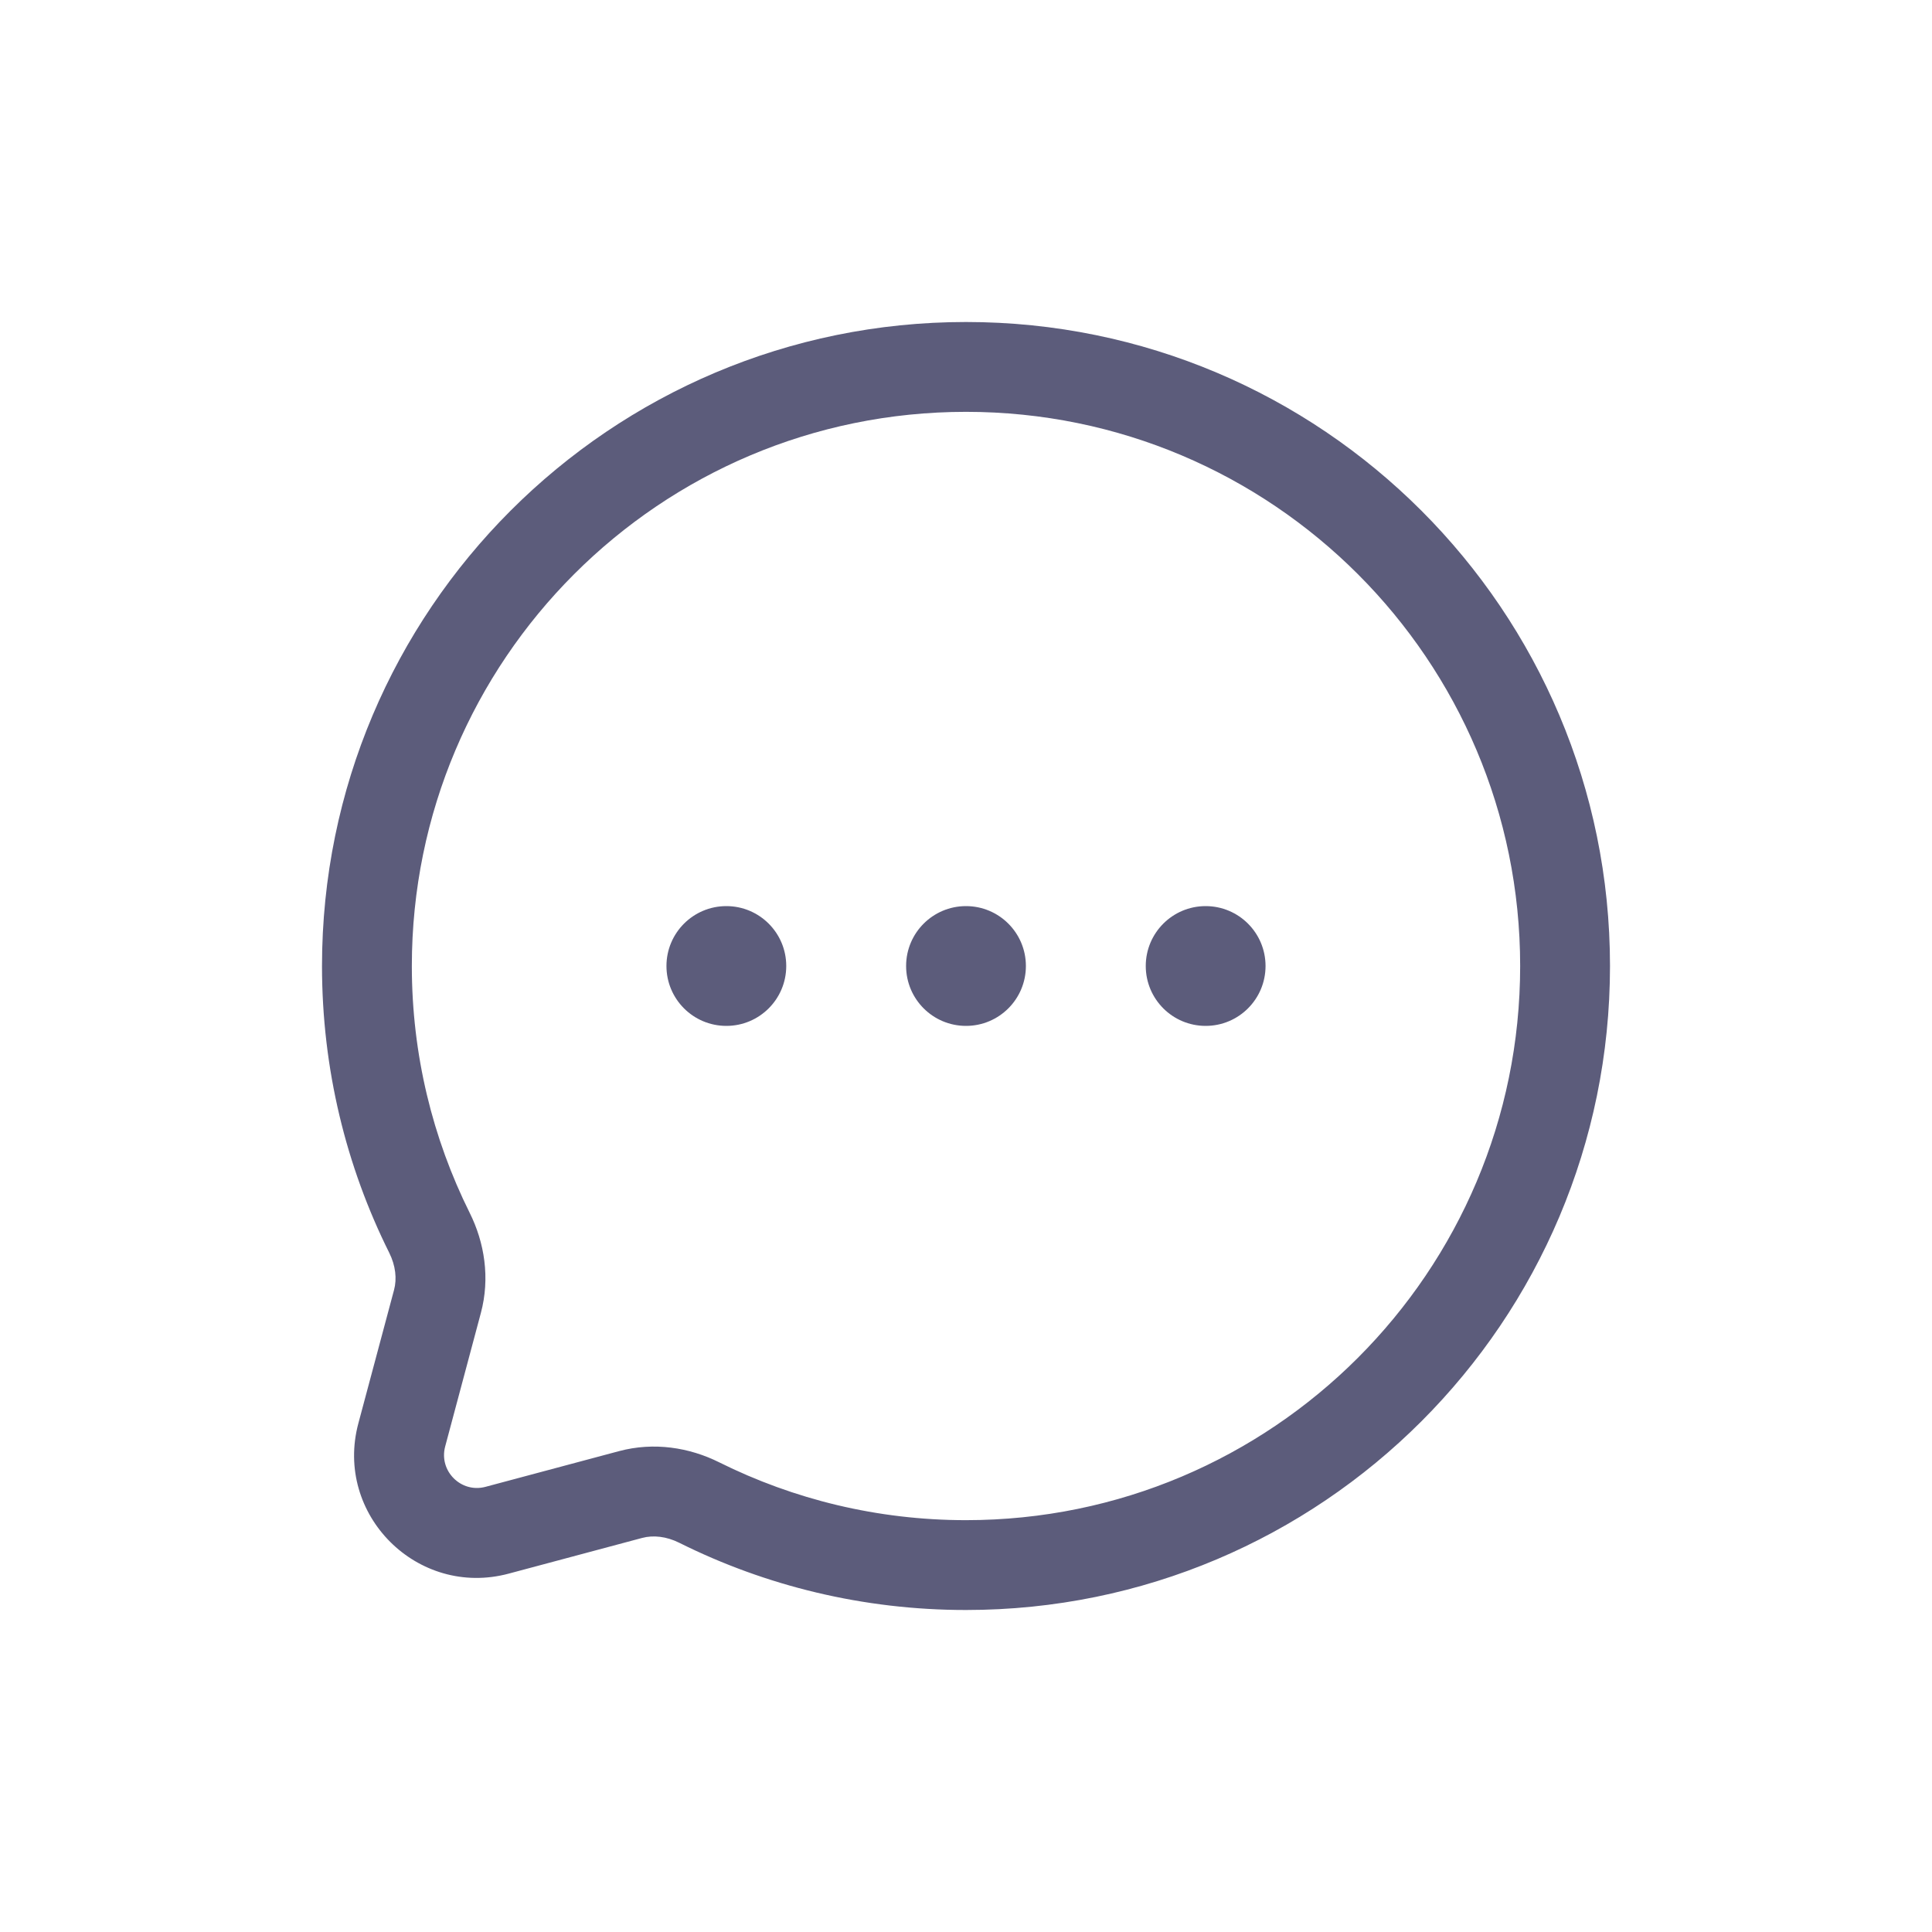
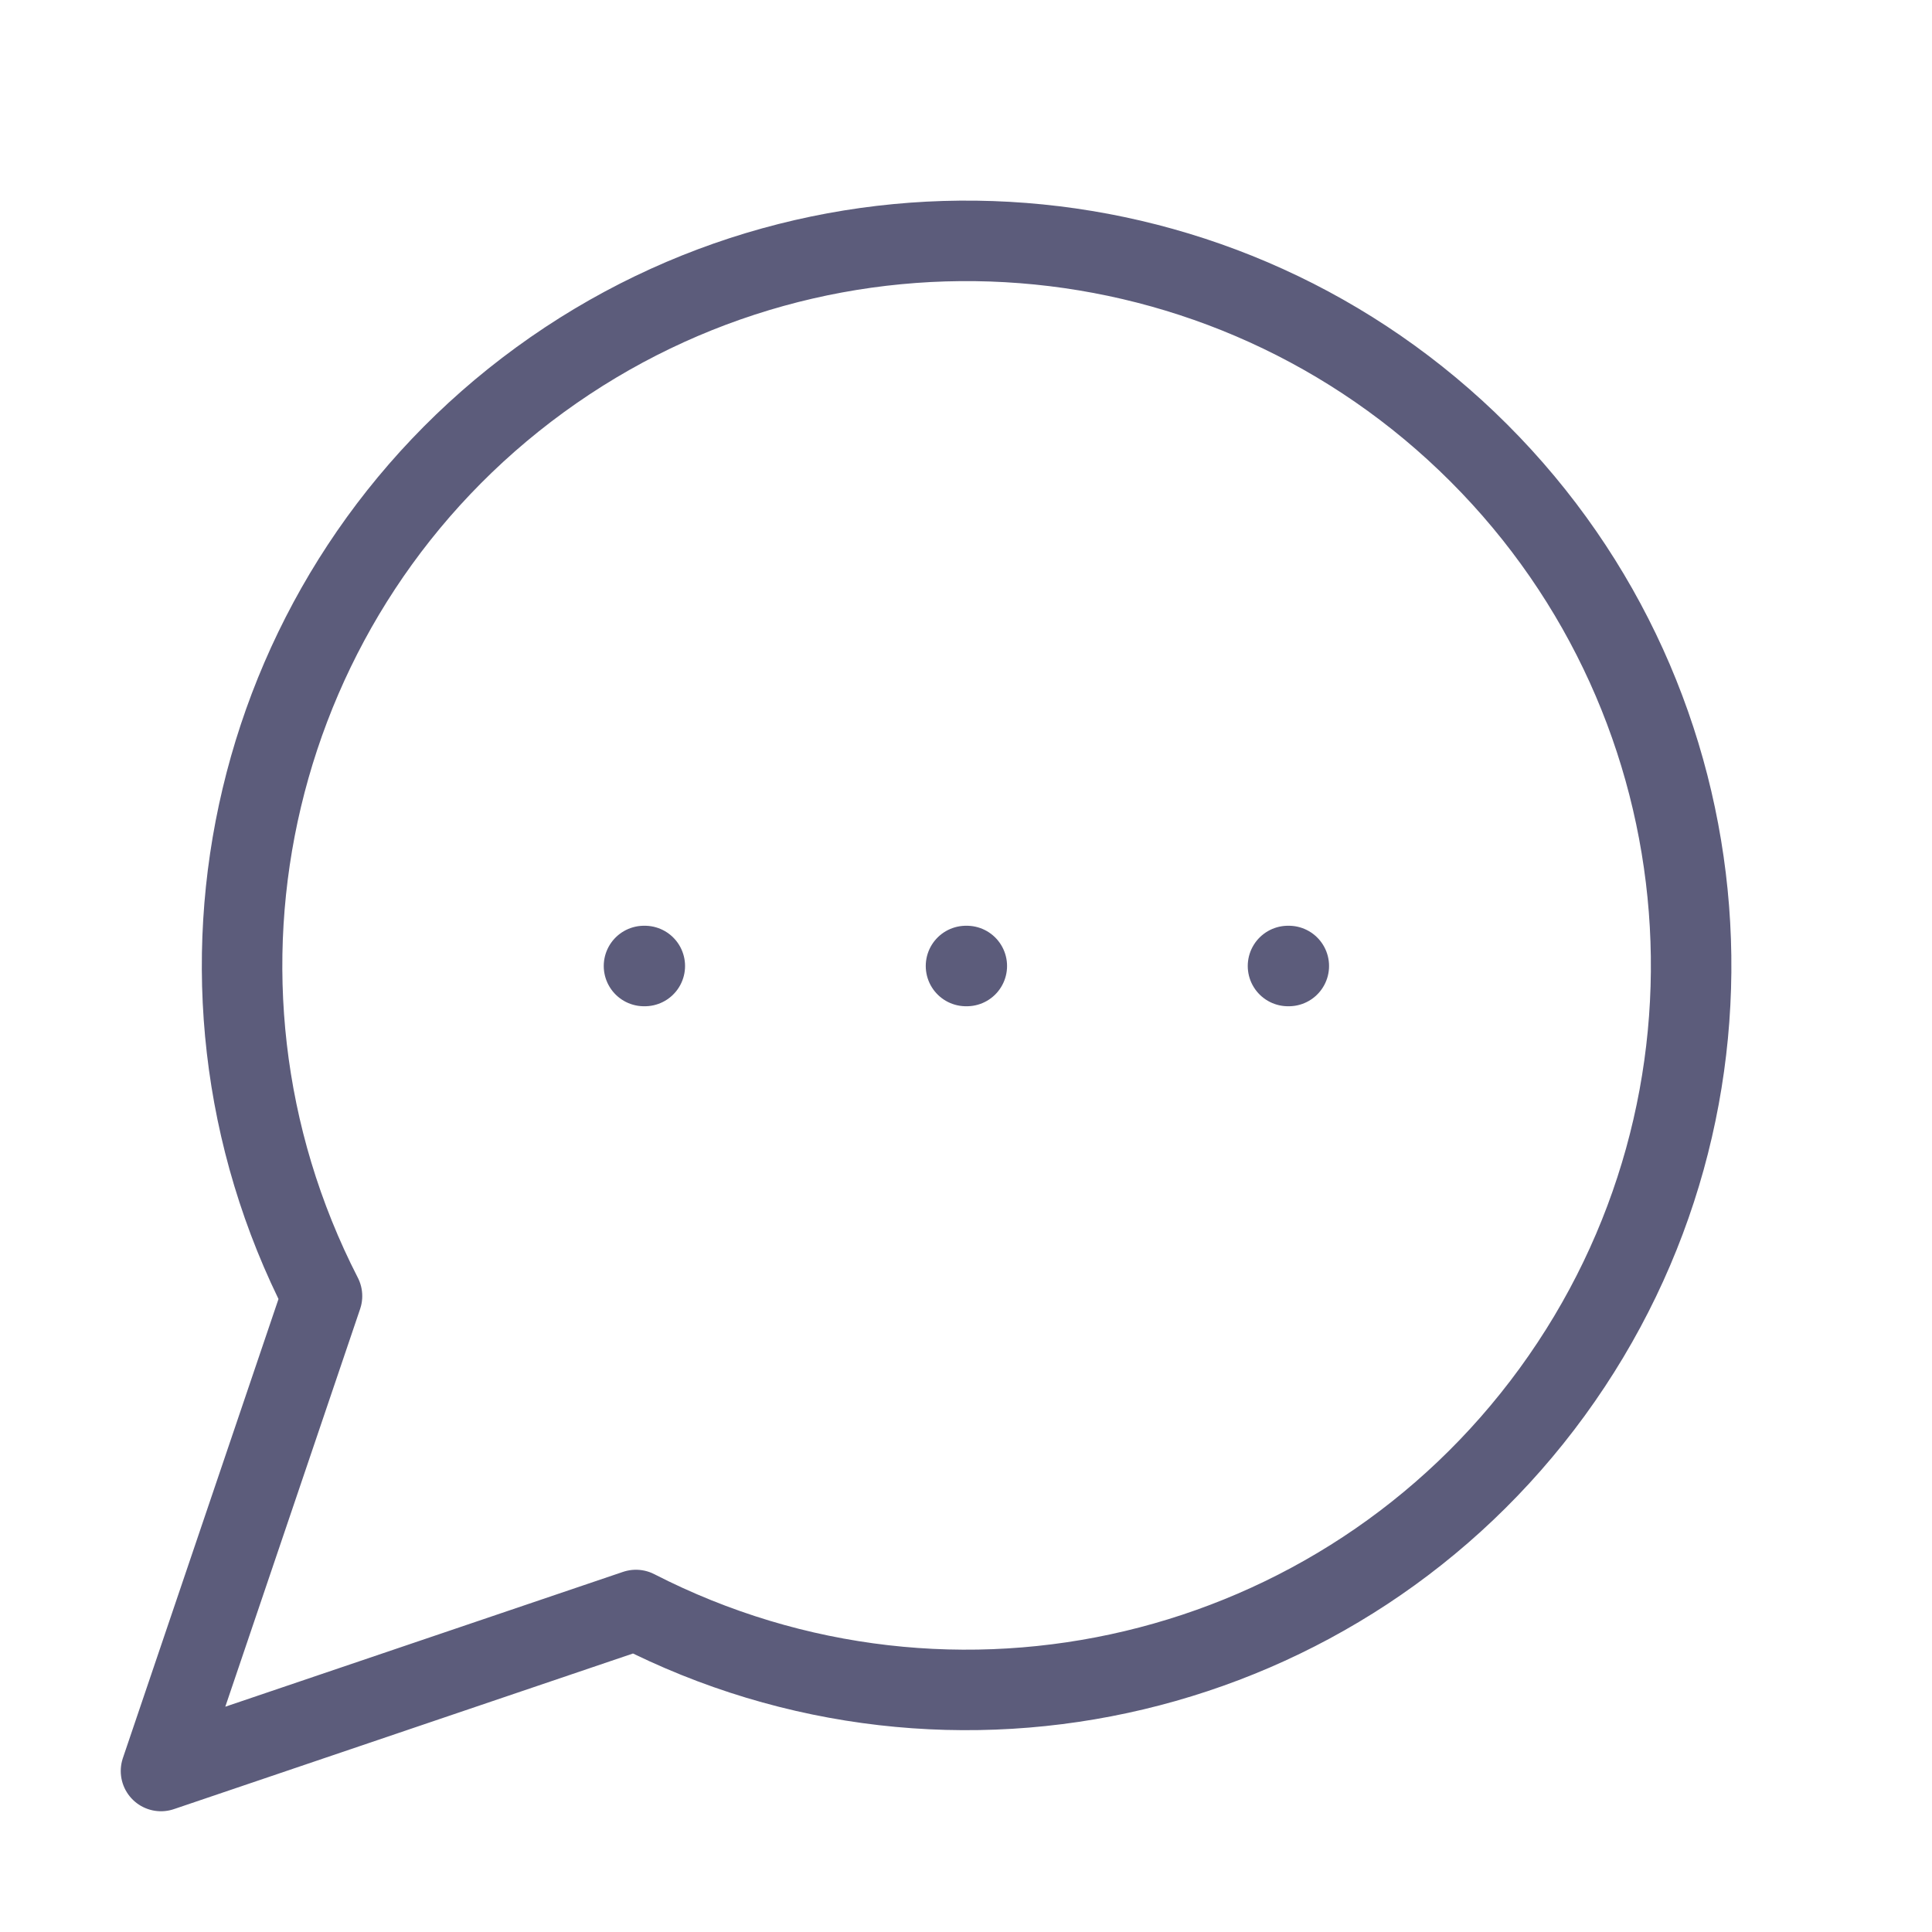
- <svg xmlns="http://www.w3.org/2000/svg" width="24" height="24" viewBox="0 0 24 24" fill="none">
-   <path d="M9.767 12C9.767 12.411 9.434 12.744 9.023 12.744C8.612 12.744 8.279 12.411 8.279 12C8.279 11.589 8.612 11.256 9.023 11.256C9.434 11.256 9.767 11.589 9.767 12Z" fill="#5C5C7B" />
-   <path d="M12.744 12C12.744 12.411 12.411 12.744 12 12.744C11.589 12.744 11.256 12.411 11.256 12C11.256 11.589 11.589 11.256 12 11.256C12.411 11.256 12.744 11.589 12.744 12Z" fill="#5C5C7B" />
-   <path d="M15.721 12C15.721 12.411 15.388 12.744 14.977 12.744C14.566 12.744 14.233 12.411 14.233 12C14.233 11.589 14.566 11.256 14.977 11.256C15.388 11.256 15.721 11.589 15.721 12Z" fill="#5C5C7B" />
-   <path fill-rule="evenodd" clip-rule="evenodd" d="M20 12C20 7.582 16.418 4 12 4C7.582 4 4 7.582 4 12C4 13.279 4.3 14.489 4.835 15.562C4.915 15.723 4.932 15.886 4.895 16.024L4.452 17.68C4.148 18.814 5.186 19.852 6.32 19.548L7.976 19.105C8.114 19.068 8.278 19.085 8.438 19.165C9.511 19.7 10.721 20 12 20C16.418 20 20 16.418 20 12ZM12 5.116C15.802 5.116 18.884 8.198 18.884 12C18.884 15.802 15.802 18.884 12 18.884C10.898 18.884 9.858 18.625 8.935 18.166C8.565 17.981 8.123 17.91 7.688 18.027L6.031 18.47C5.727 18.551 5.449 18.273 5.53 17.969L5.973 16.312C6.09 15.877 6.019 15.435 5.834 15.065C5.375 14.142 5.116 13.102 5.116 12C5.116 8.198 8.198 5.116 12 5.116Z" fill="#5C5C7B" />
+ <svg xmlns="http://www.w3.org/2000/svg" width="16" height="16" viewBox="0 0 24 24" fill="none" stroke="#5C5C7B" stroke-width="1" stroke-linecap="round" stroke-linejoin="round" class="lucide lucide-message-circle-more">
+   <path d="M7.9 20A9 9 0 1 0 4 16.1L2 22Z" />
+   <path d="M8 12h.01" />
+   <path d="M12 12h.01" />
+   <path d="M16 12h.01" />
</svg>
